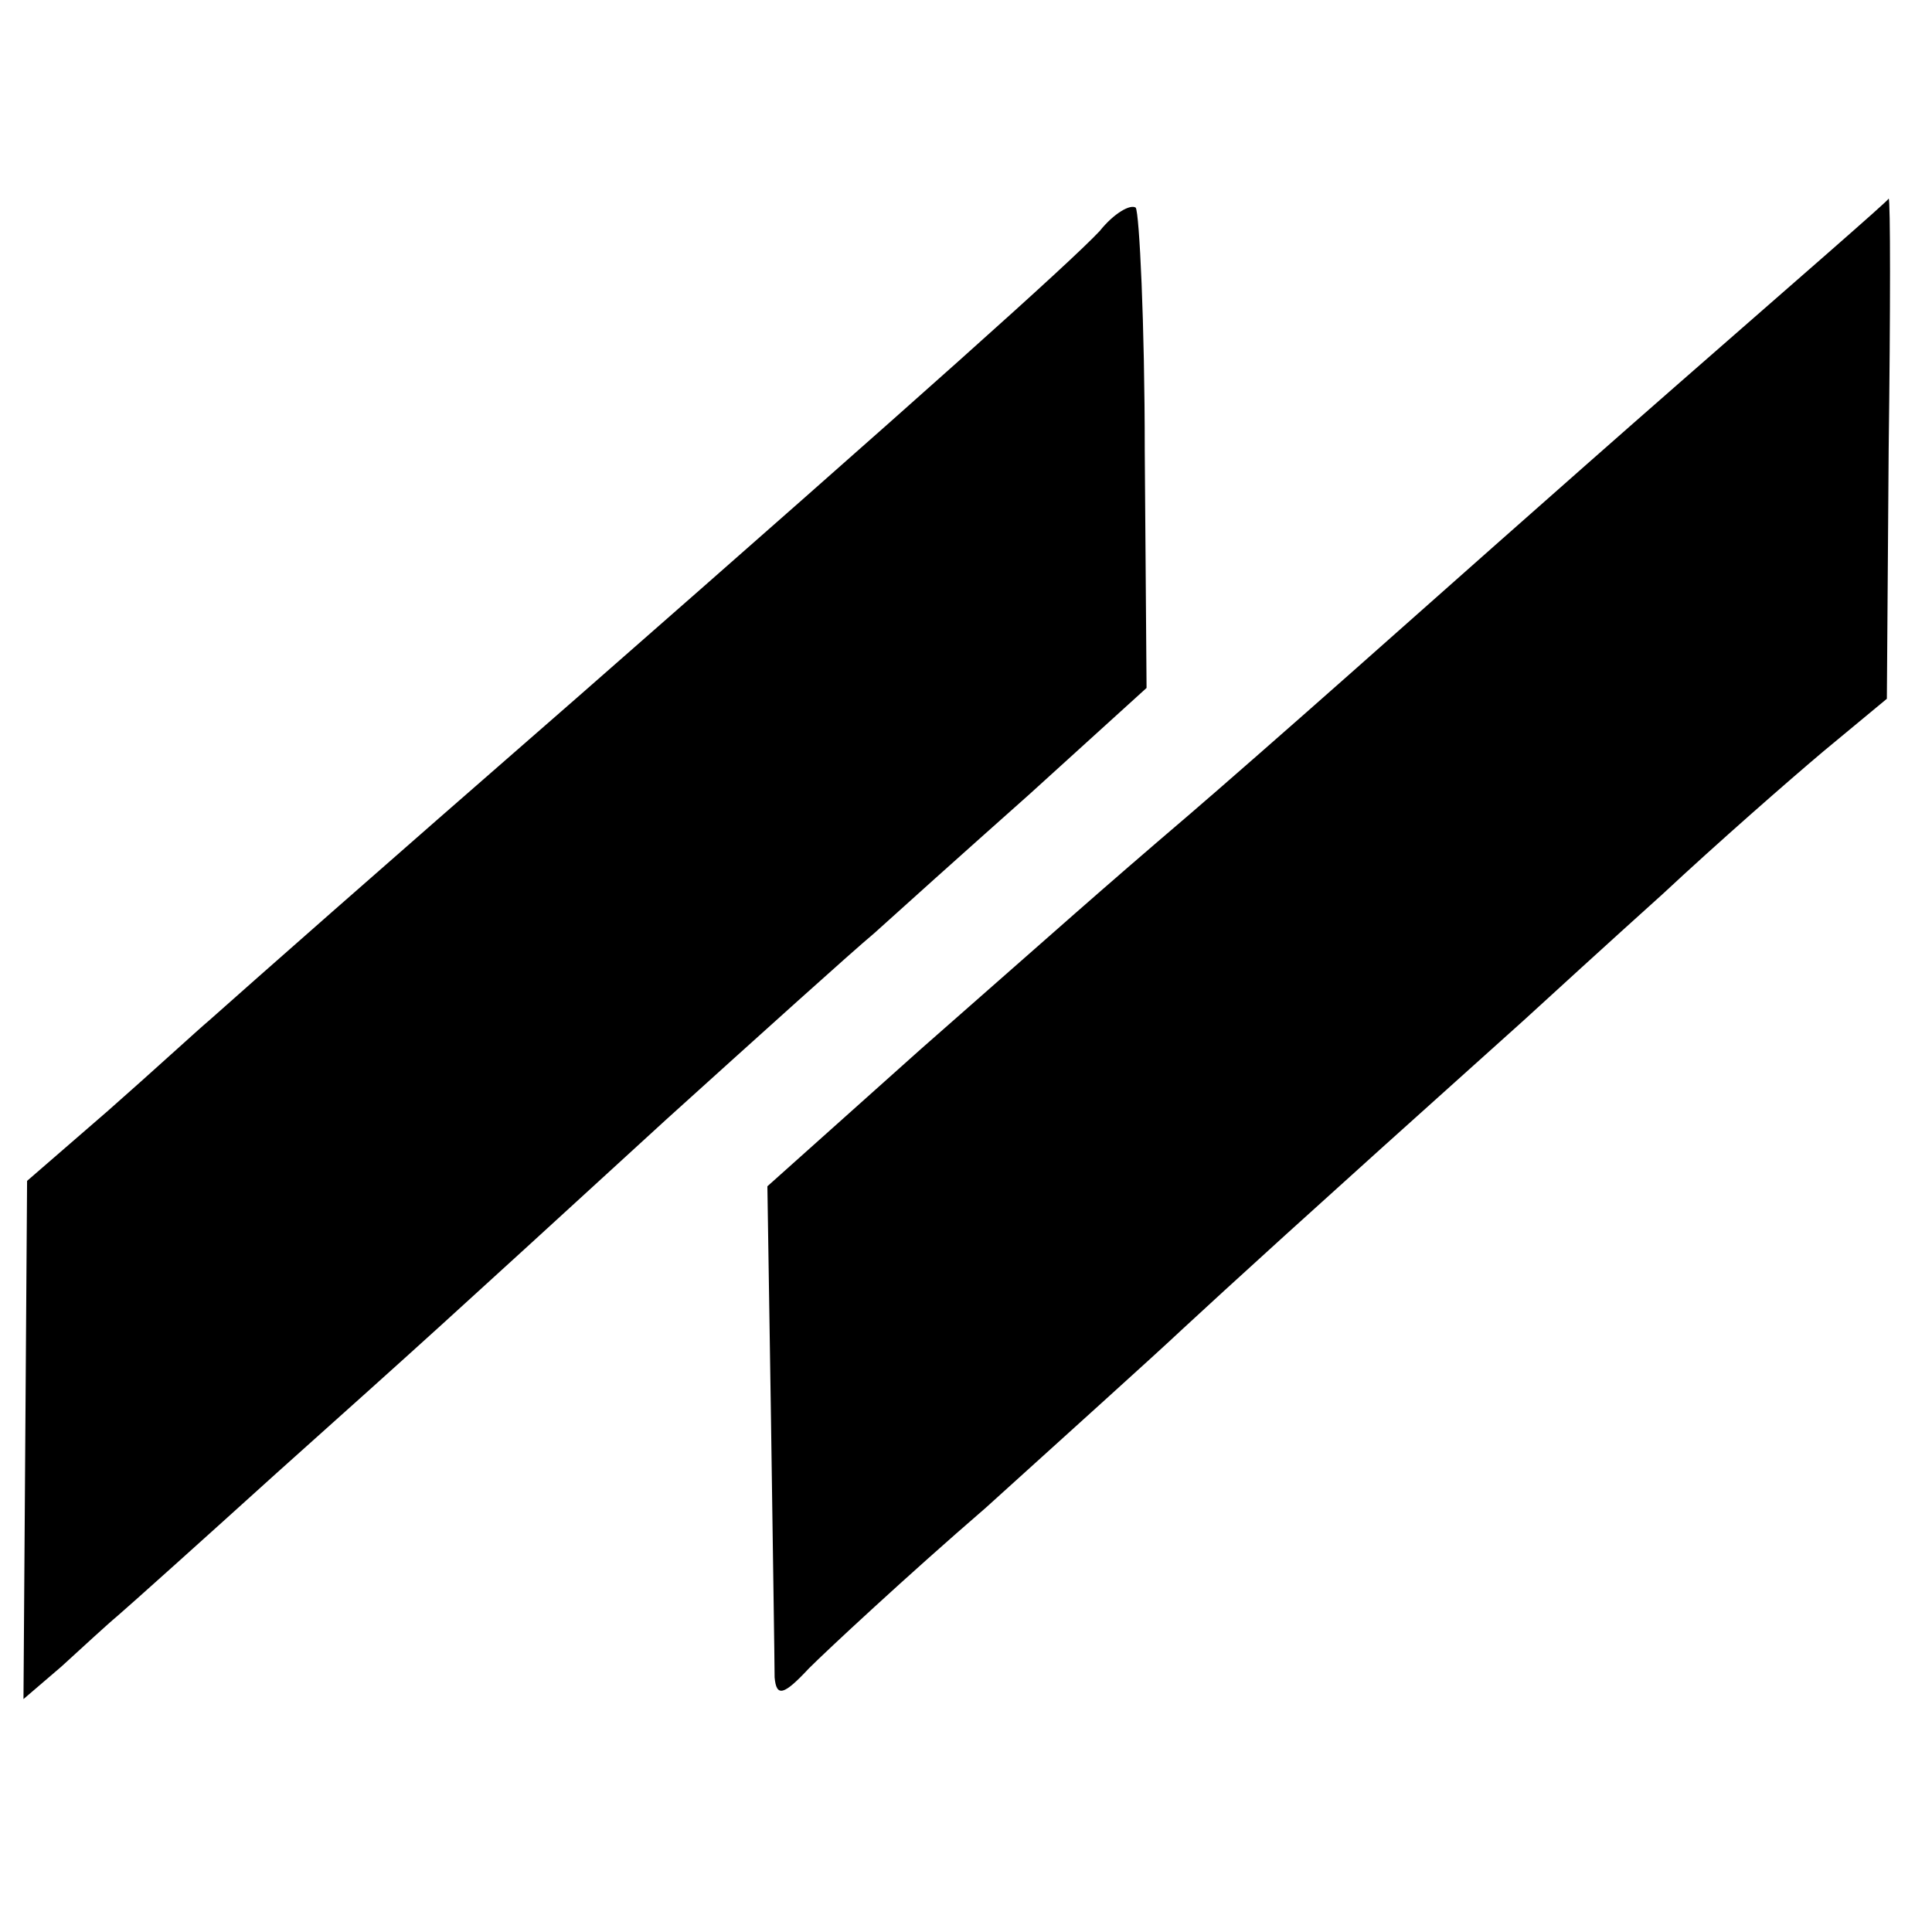
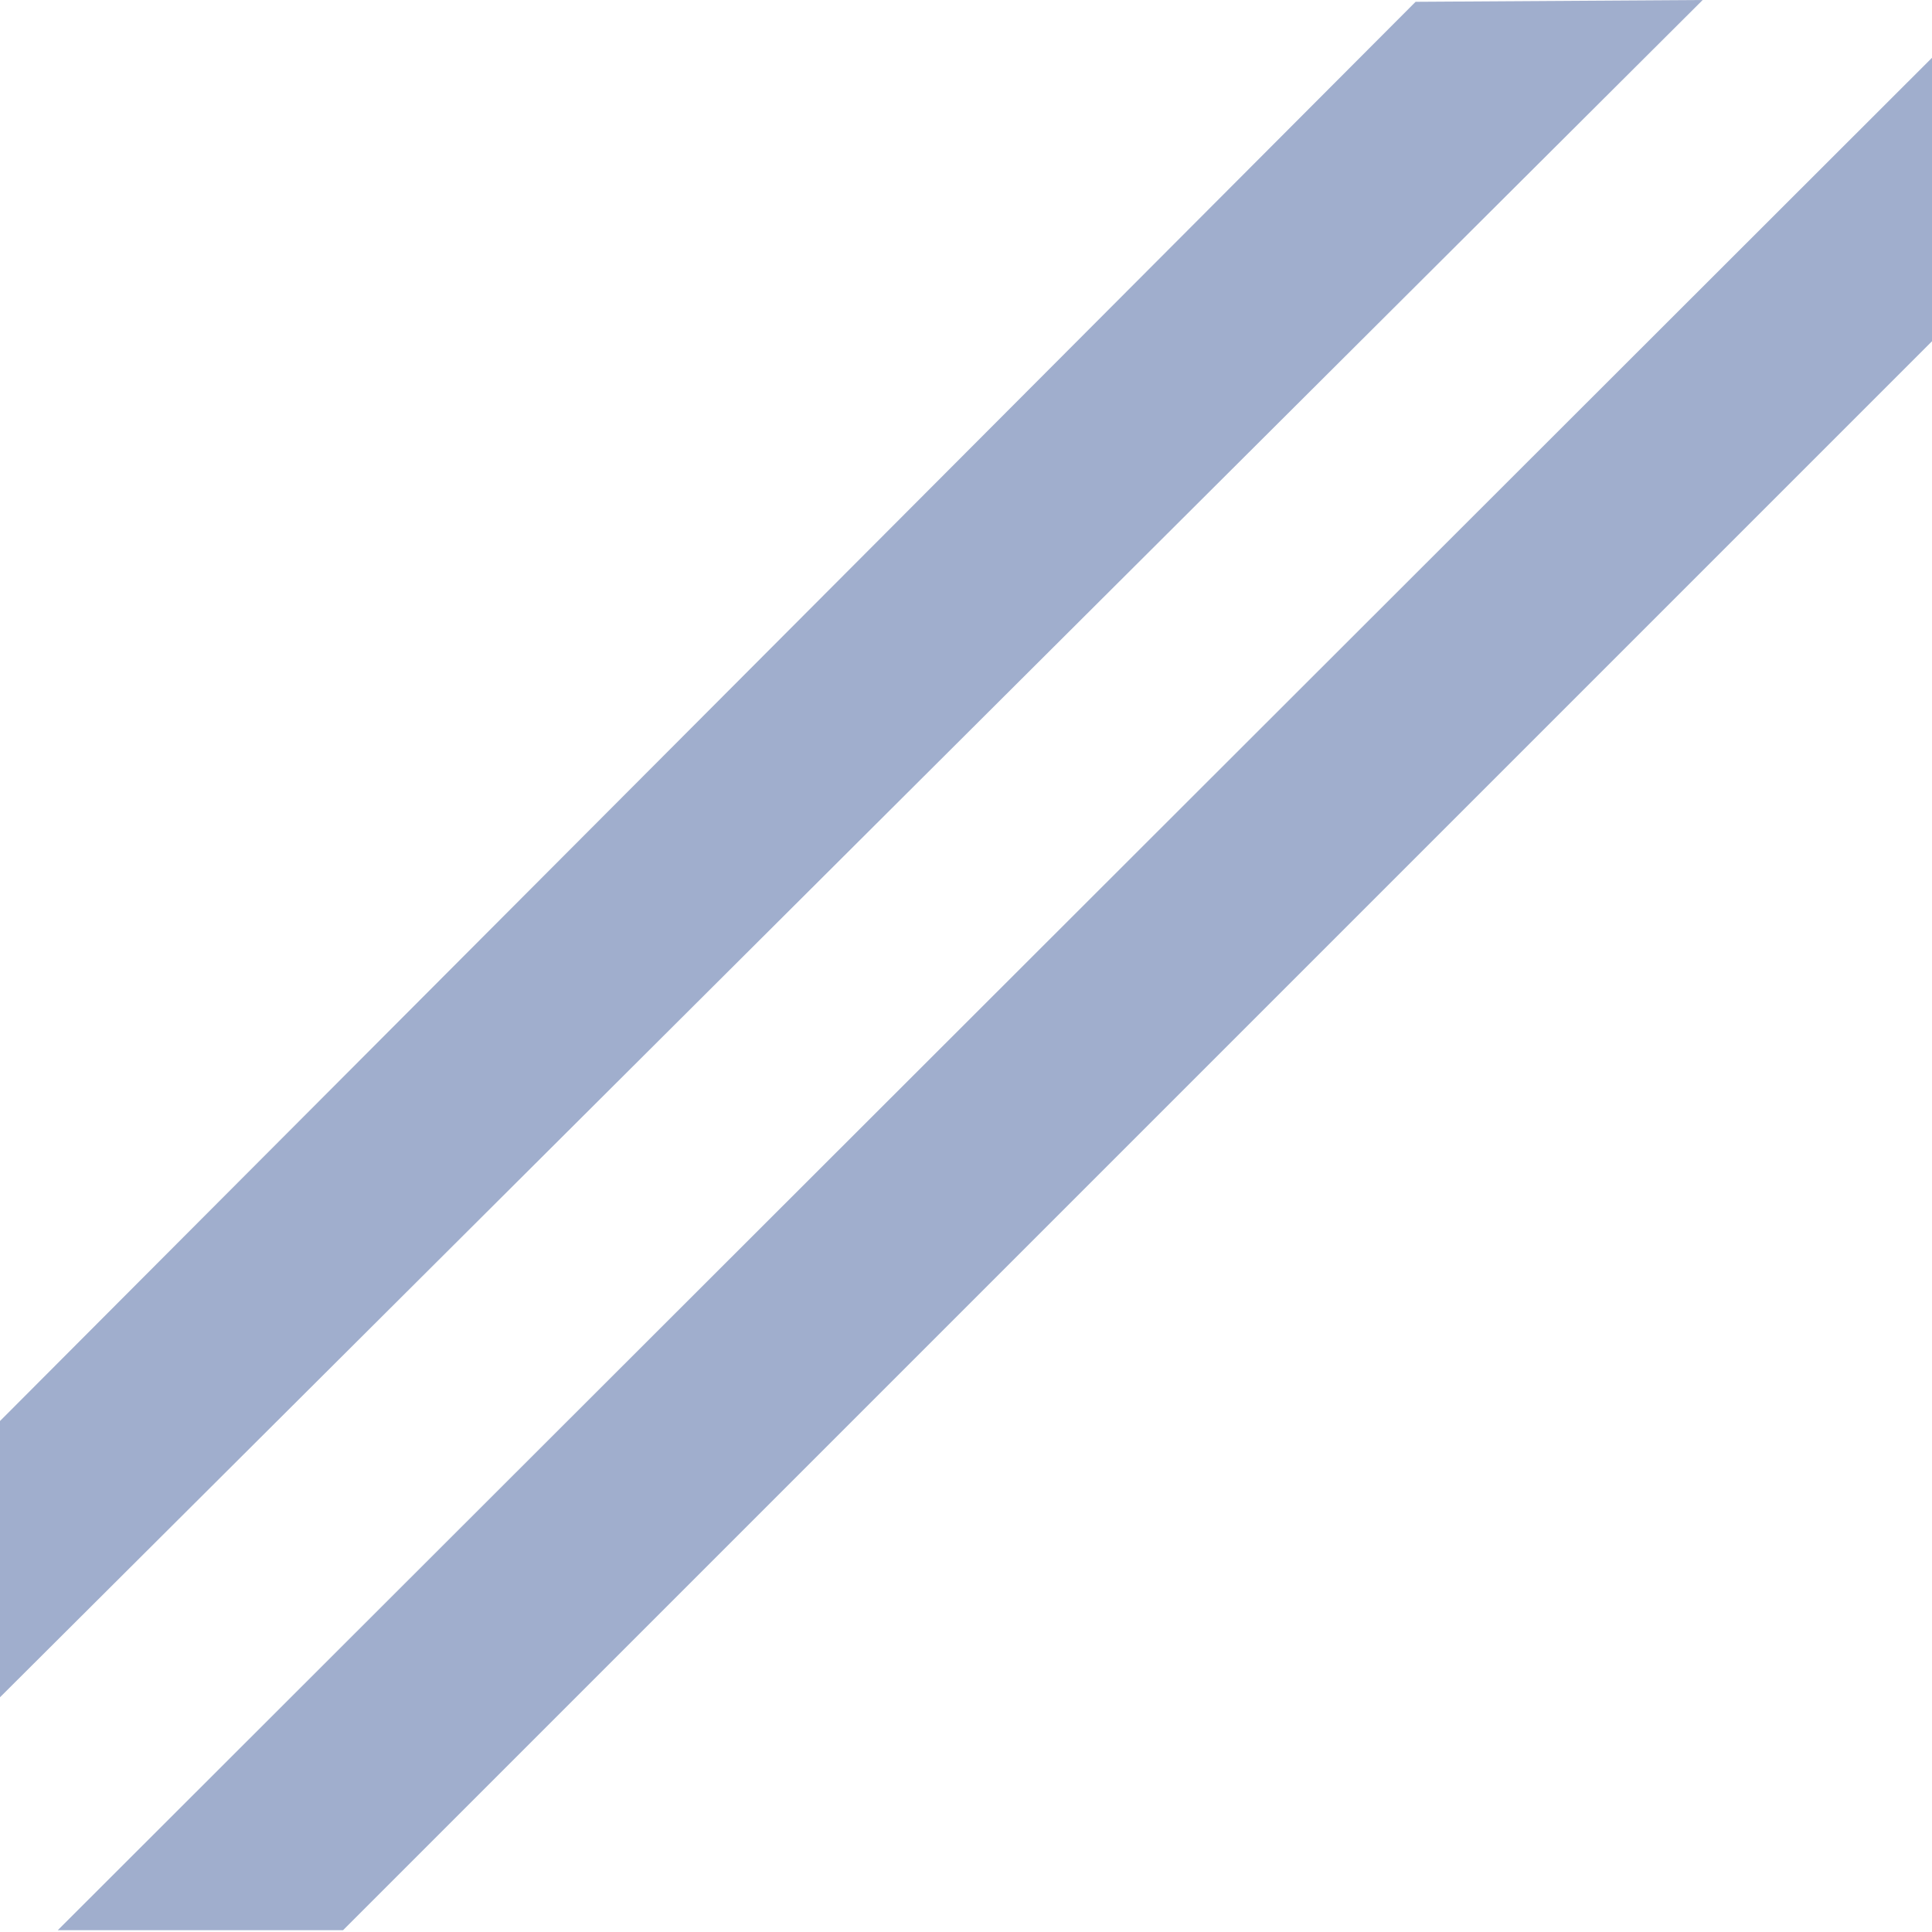
- <svg xmlns="http://www.w3.org/2000/svg" version="1.0" width="107pt" height="107pt" viewBox="0 0 107 107" preserveAspectRatio="xMidYMid meet">
-   <g transform="translate(0,107) scale(0.1,-0.1)" fill="#000000" stroke="none">
-     <path d="M609 942 c-17 -18 -95 -88 -289 -258 -117 -102 -177 -155 -204 -179 -6 -5 -31 -28 -56 -50 l-45 -39 -1 -144 -1 -143 21 18 c11 10 25 23 31 28 7 6 46 41 88 79 86 77 86 77 216 196 52 47 103 93 115 103 11 10 50 45 86 77 l65 59 -1 131 c0 71 -3 132 -5 135 -3 2 -12 -3 -20 -13z" />
-     <path d="M929 857 c-64 -56 -145 -128 -180 -159 -35 -31 -75 -66 -89 -78 -55 -47 -68 -59 -150 -131 l-85 -76 2 -129 c1 -71 2 -135 2 -143 1 -11 5 -10 19 5 10 10 54 51 98 89 43 39 92 83 109 99 26 24 63 58 189 171 12 11 47 43 77 70 30 28 70 63 89 79 l35 29 1 138 c1 77 1 139 0 139 0 -1 -53 -47 -117 -103z" />
-   </g>
+ <svg xmlns="http://www.w3.org/2000/svg" version="1.1" id="Layer_1" x="0px" y="0px" viewBox="0 0 107 107" style="enable-background:new 0 0 107 107;" xml:space="preserve">
+   <style type="text/css">
+ 	.st0{fill:#A0AECD;}
+ </style>
+   <polyline class="st0" points="0,78.7 78.4,0.1 94.3,0 0,94 " />
+   <polyline class="st0" points="107,18.9 19,106.9 3.2,106.9 107,3.2 " />
+   <path class="st0" d="M0,78.7" />
+   <path class="st0" d="M107,18.9" />
</svg>
